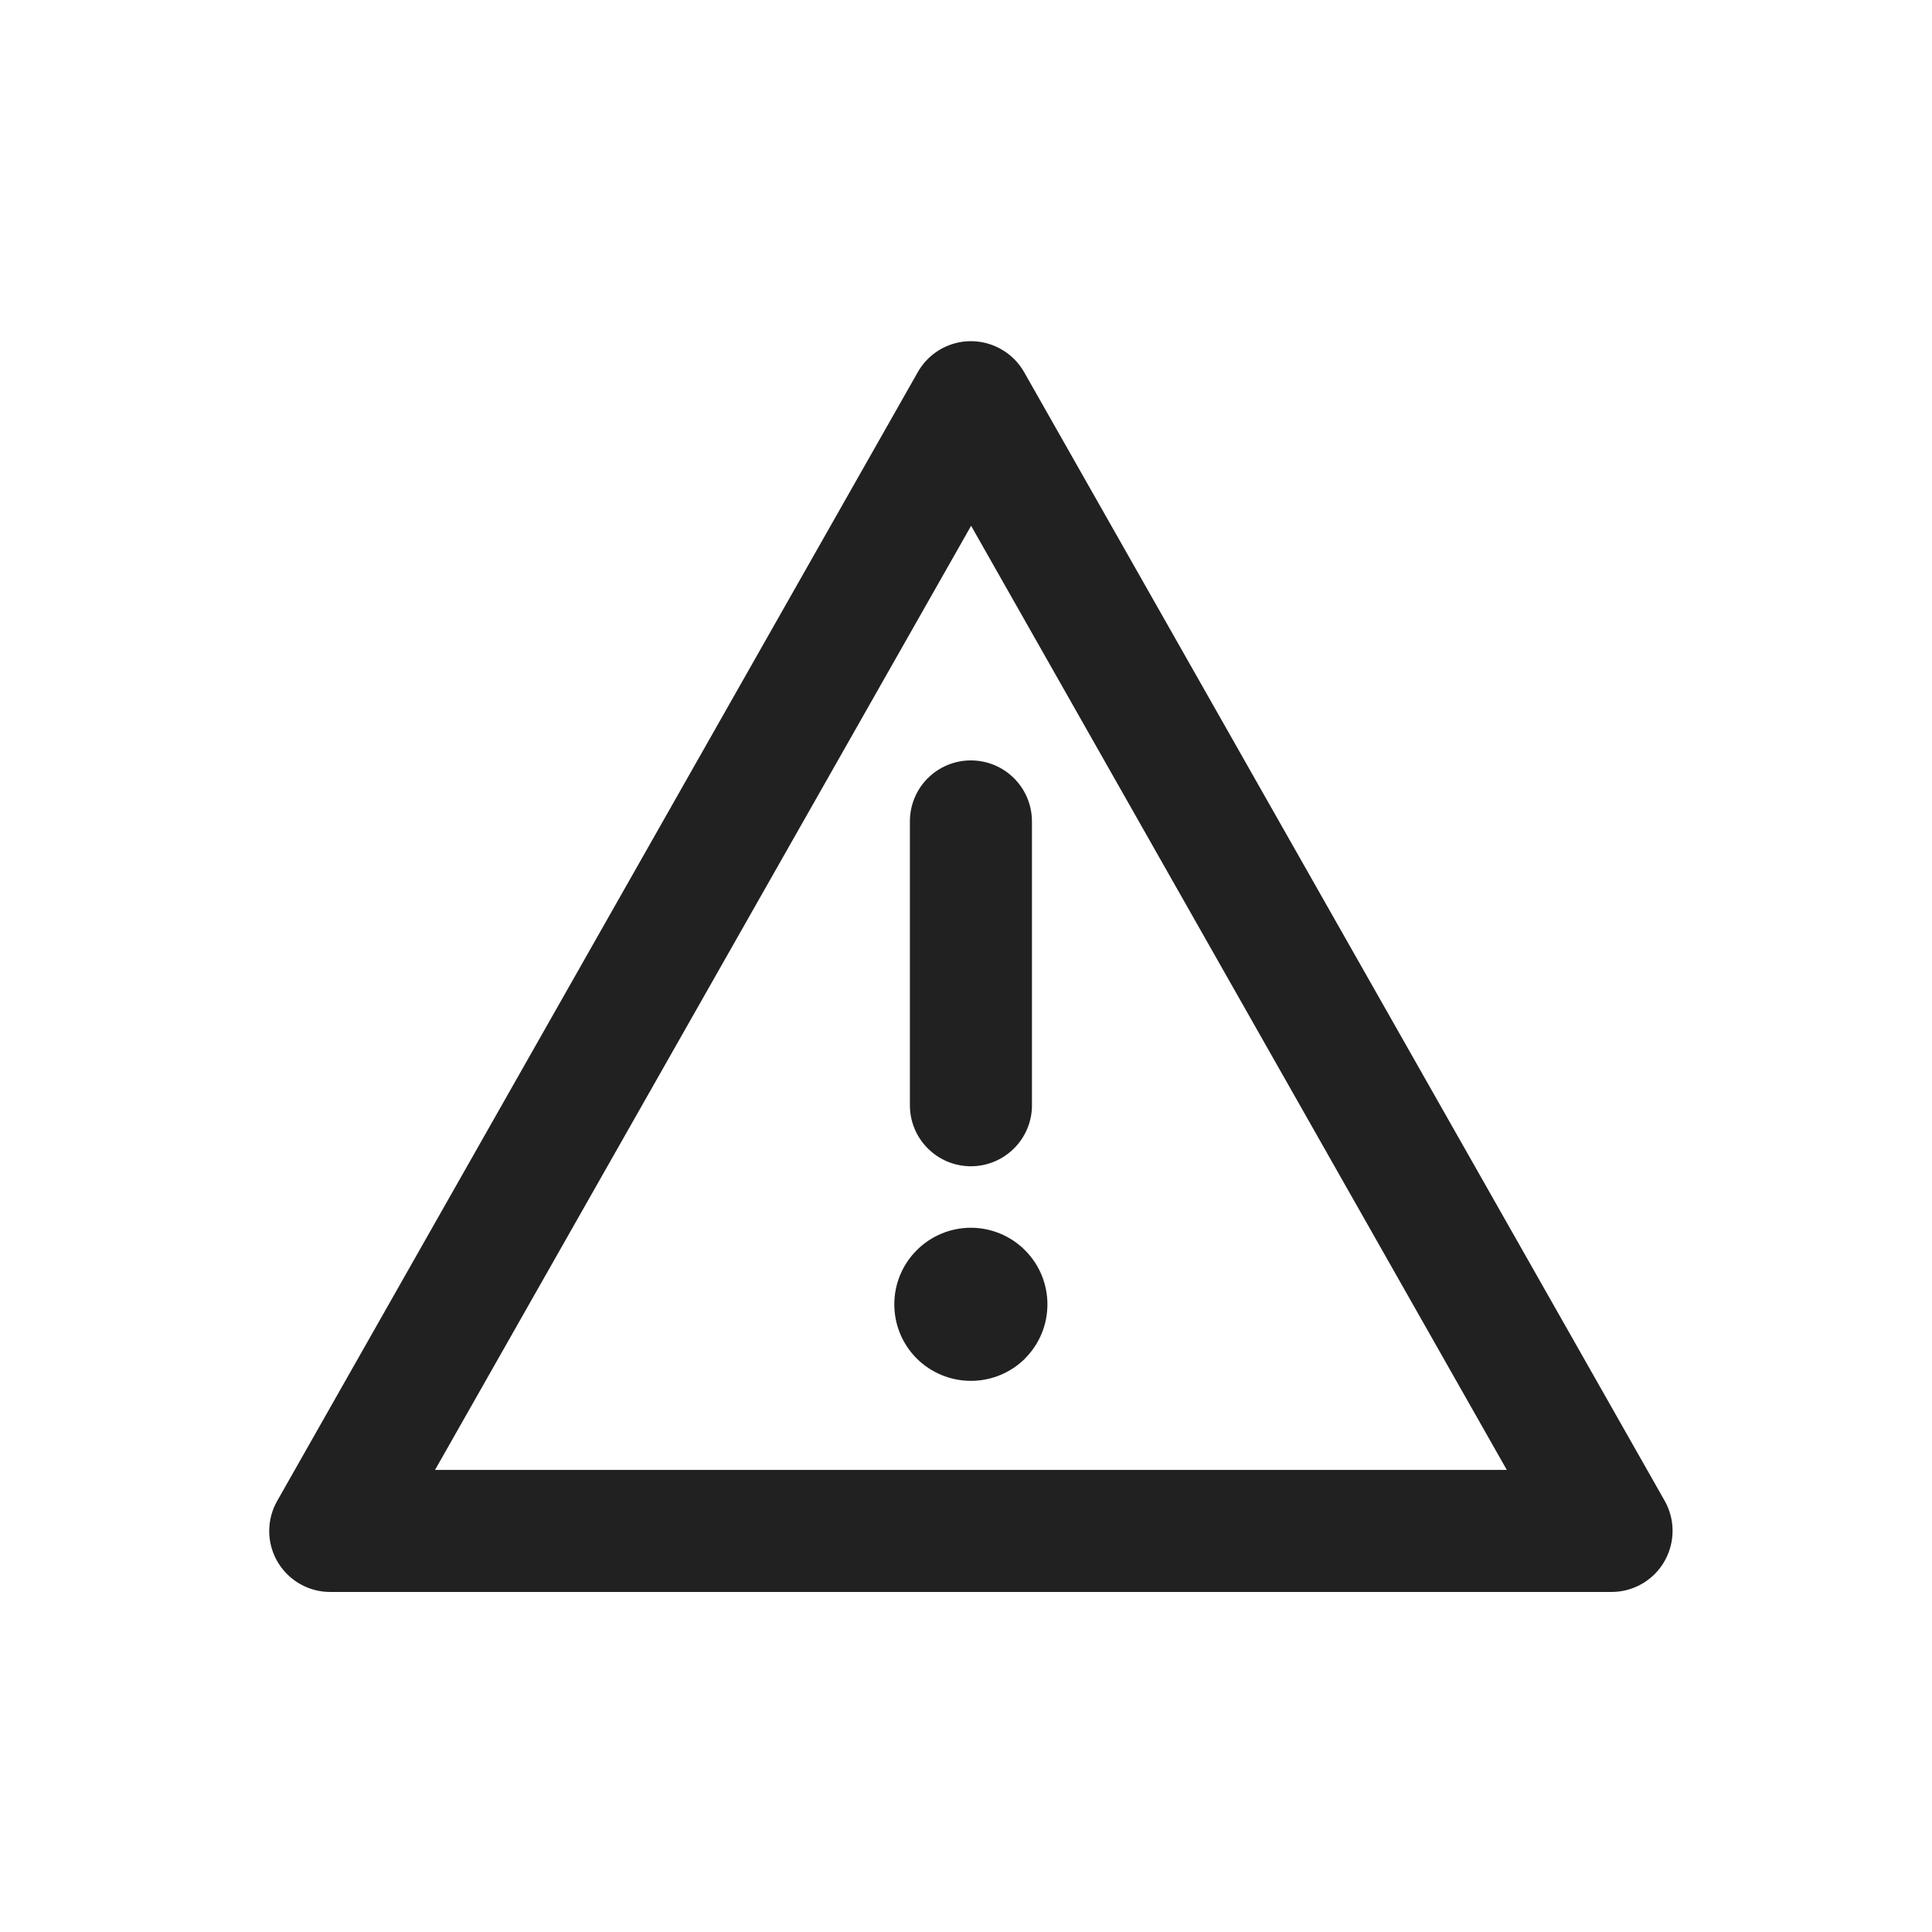
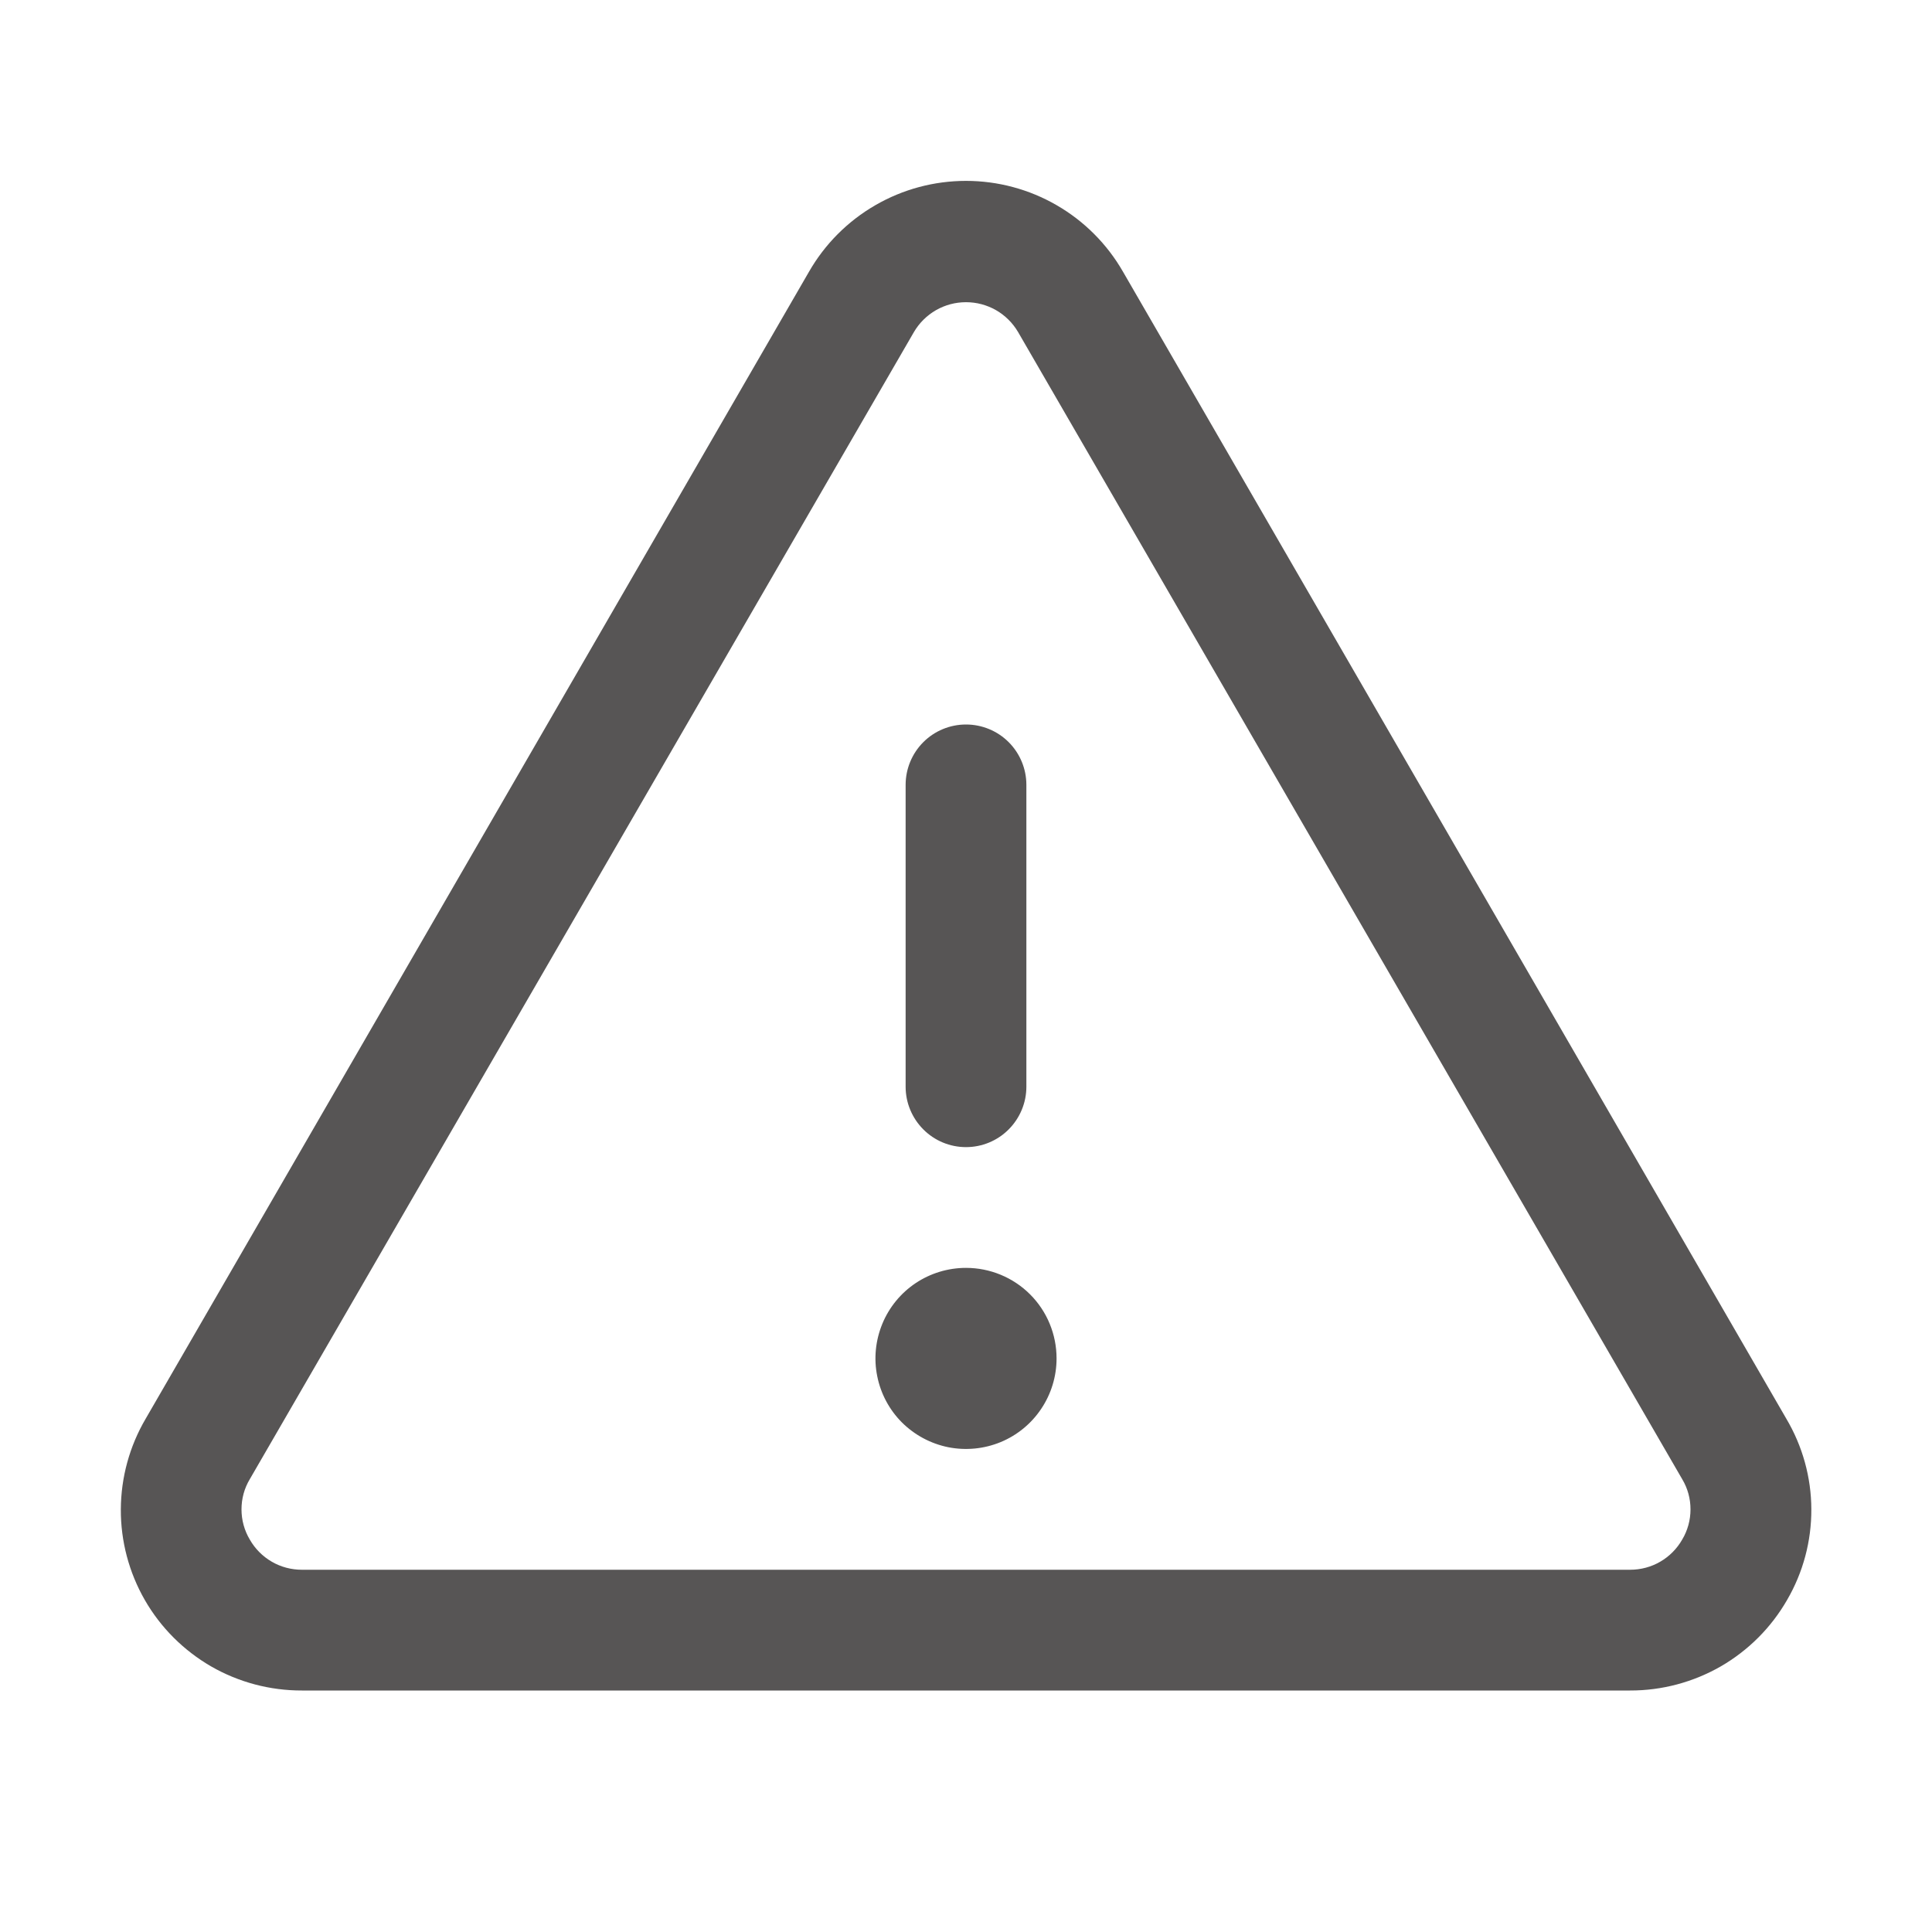
- <svg xmlns="http://www.w3.org/2000/svg" width="122" height="122" viewBox="0 0 122 122">
-   <defs>
-     <style>
-       .cls-1 {
-         fill: none;
-       }
- 
-       .cls-2 {
-         fill: #212121;
-       }
-     </style>
-   </defs>
-   <g id="경고" transform="translate(-331 -1295)">
-     <rect id="사각형_3135" data-name="사각형 3135" class="cls-1" width="122" height="122" transform="translate(331 1295)" />
-     <path id="경고-2" data-name="경고" class="cls-2" d="M-29.852-109.084h-80.913a3.852,3.852,0,0,1-3.858-3.84,3.844,3.844,0,0,1,.51-1.92l40.452-71.278a3.852,3.852,0,0,1,5.259-1.436,3.836,3.836,0,0,1,1.444,1.436l40.452,71.278a3.863,3.863,0,0,1-1.453,5.259A3.828,3.828,0,0,1-29.852-109.084Zm-74.3-7.706h67.68L-70.3-176.409Zm37.693-23.033v-17.921a3.854,3.854,0,0,0-3.858-3.849,3.846,3.846,0,0,0-3.849,3.849v17.921a3.854,3.854,0,0,0,3.849,3.858A3.861,3.861,0,0,0-66.456-139.823Zm-.441,16a4.834,4.834,0,0,0,.009-6.833,4.826,4.826,0,0,0-6.833-.017,4.836,4.836,0,0,0-.017,6.841,4.857,4.857,0,0,0,3.434,1.418,4.86,4.86,0,0,0,3.416-1.41Z" transform="translate(462.623 1504.611)" />
-   </g>
+ <svg xmlns="http://www.w3.org/2000/svg" width="24" height="24" viewBox="0 0 24 24" fill="none">
+   <path d="M11.25 13.5V9.75C11.25 9.551 11.329 9.36 11.47 9.219C11.61 9.079 11.801 9 12 9C12.199 9 12.39 9.079 12.53 9.219C12.671 9.36 12.75 9.551 12.75 9.75V13.5C12.75 13.698 12.671 13.889 12.53 14.03C12.39 14.171 12.199 14.25 12 14.25C11.801 14.25 11.61 14.171 11.47 14.03C11.329 13.889 11.25 13.698 11.25 13.5ZM22.2 19.875C22.003 20.218 21.719 20.502 21.377 20.7C21.034 20.897 20.645 21.001 20.25 21H3.75C3.355 21.001 2.966 20.898 2.623 20.701C2.281 20.503 1.996 20.219 1.799 19.876C1.602 19.533 1.499 19.144 1.501 18.749C1.503 18.353 1.609 17.966 1.809 17.625L10.05 3.375C10.247 3.032 10.531 2.747 10.874 2.549C11.216 2.351 11.604 2.247 12 2.247C12.395 2.247 12.784 2.351 13.126 2.549C13.469 2.747 13.753 3.032 13.95 3.375L22.191 17.625C22.392 17.965 22.5 18.353 22.501 18.748C22.503 19.144 22.399 19.533 22.2 19.875ZM20.897 18.375L12.647 4.125C12.581 4.012 12.486 3.918 12.373 3.853C12.259 3.788 12.131 3.754 12 3.754C11.869 3.754 11.741 3.788 11.627 3.853C11.514 3.918 11.419 4.012 11.353 4.125L3.103 18.375C3.035 18.488 3 18.617 3 18.75C3 18.882 3.035 19.011 3.103 19.125C3.168 19.239 3.262 19.334 3.376 19.4C3.489 19.466 3.619 19.5 3.75 19.5H20.25C20.381 19.5 20.511 19.466 20.624 19.4C20.738 19.334 20.832 19.239 20.897 19.125C20.965 19.011 21 18.882 21 18.75C21 18.617 20.965 18.488 20.897 18.375ZM12 15.75C11.777 15.75 11.56 15.816 11.375 15.939C11.19 16.063 11.046 16.238 10.961 16.444C10.876 16.65 10.853 16.876 10.897 17.094C10.94 17.312 11.047 17.513 11.204 17.67C11.362 17.827 11.562 17.934 11.78 17.978C11.999 18.021 12.225 17.999 12.431 17.914C12.636 17.829 12.812 17.685 12.935 17.5C13.059 17.315 13.125 17.097 13.125 16.875C13.125 16.576 13.007 16.29 12.796 16.079C12.585 15.868 12.298 15.75 12 15.75Z" fill="#575555" />
</svg>
